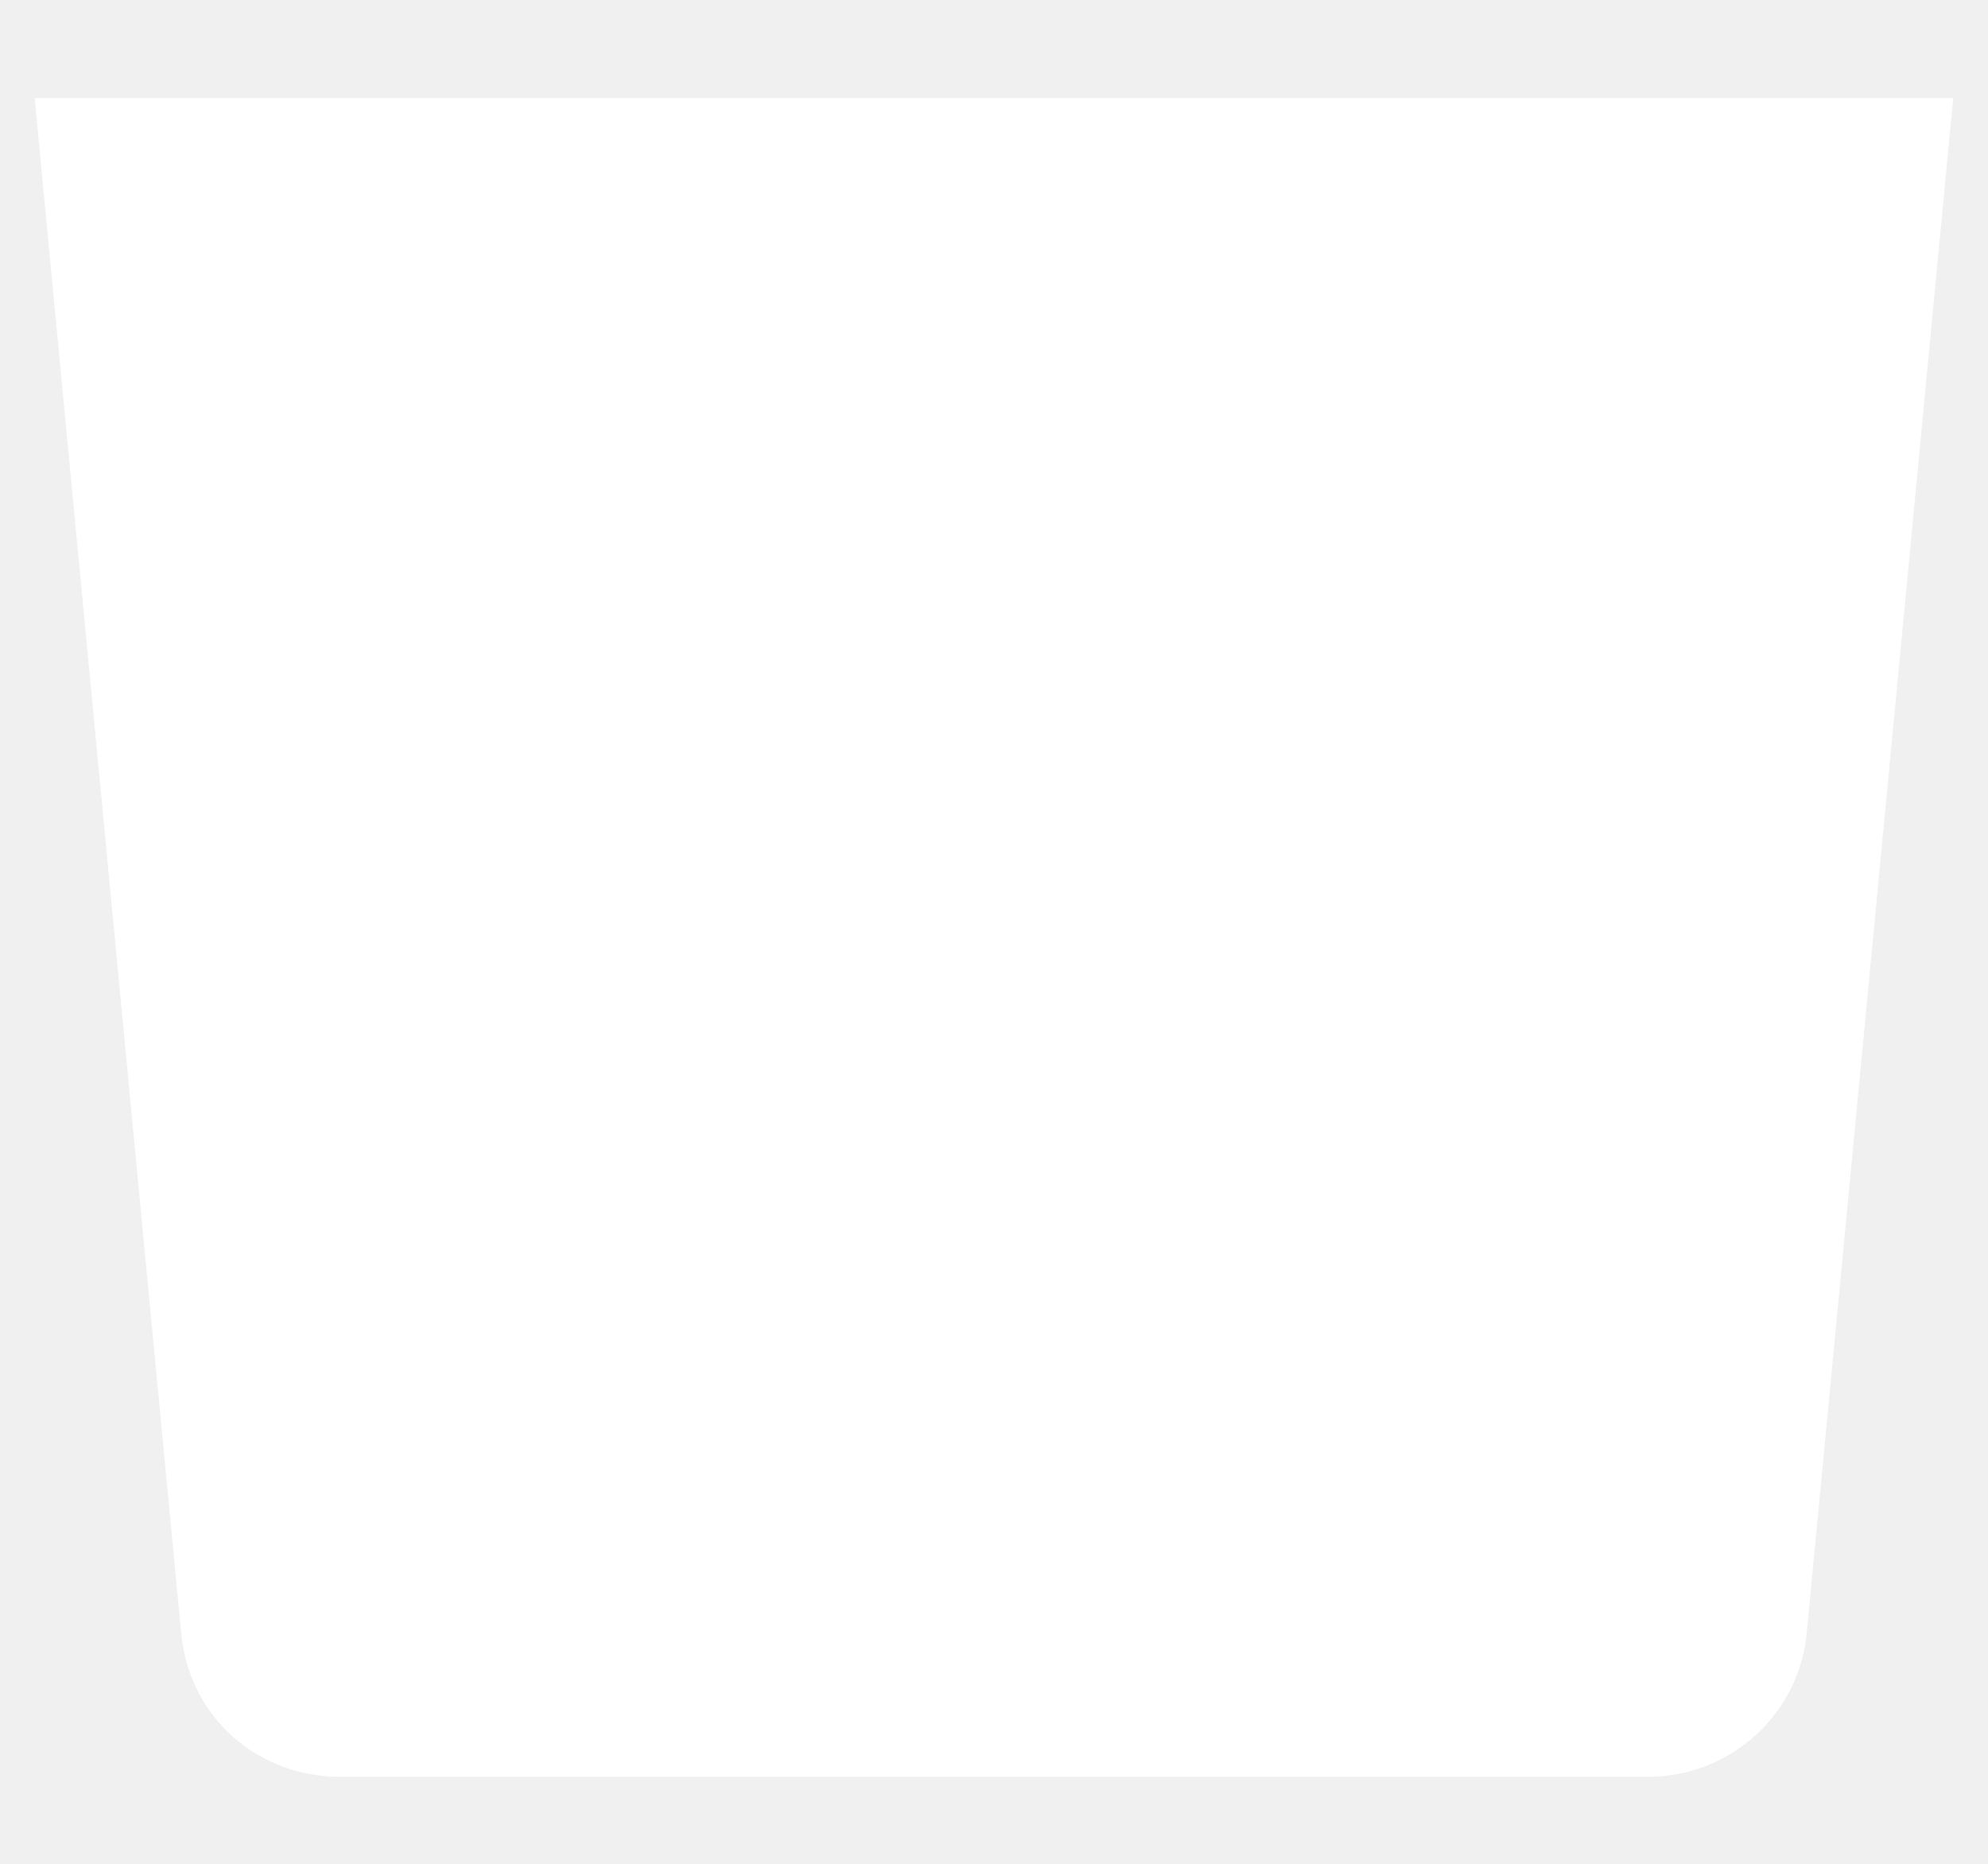
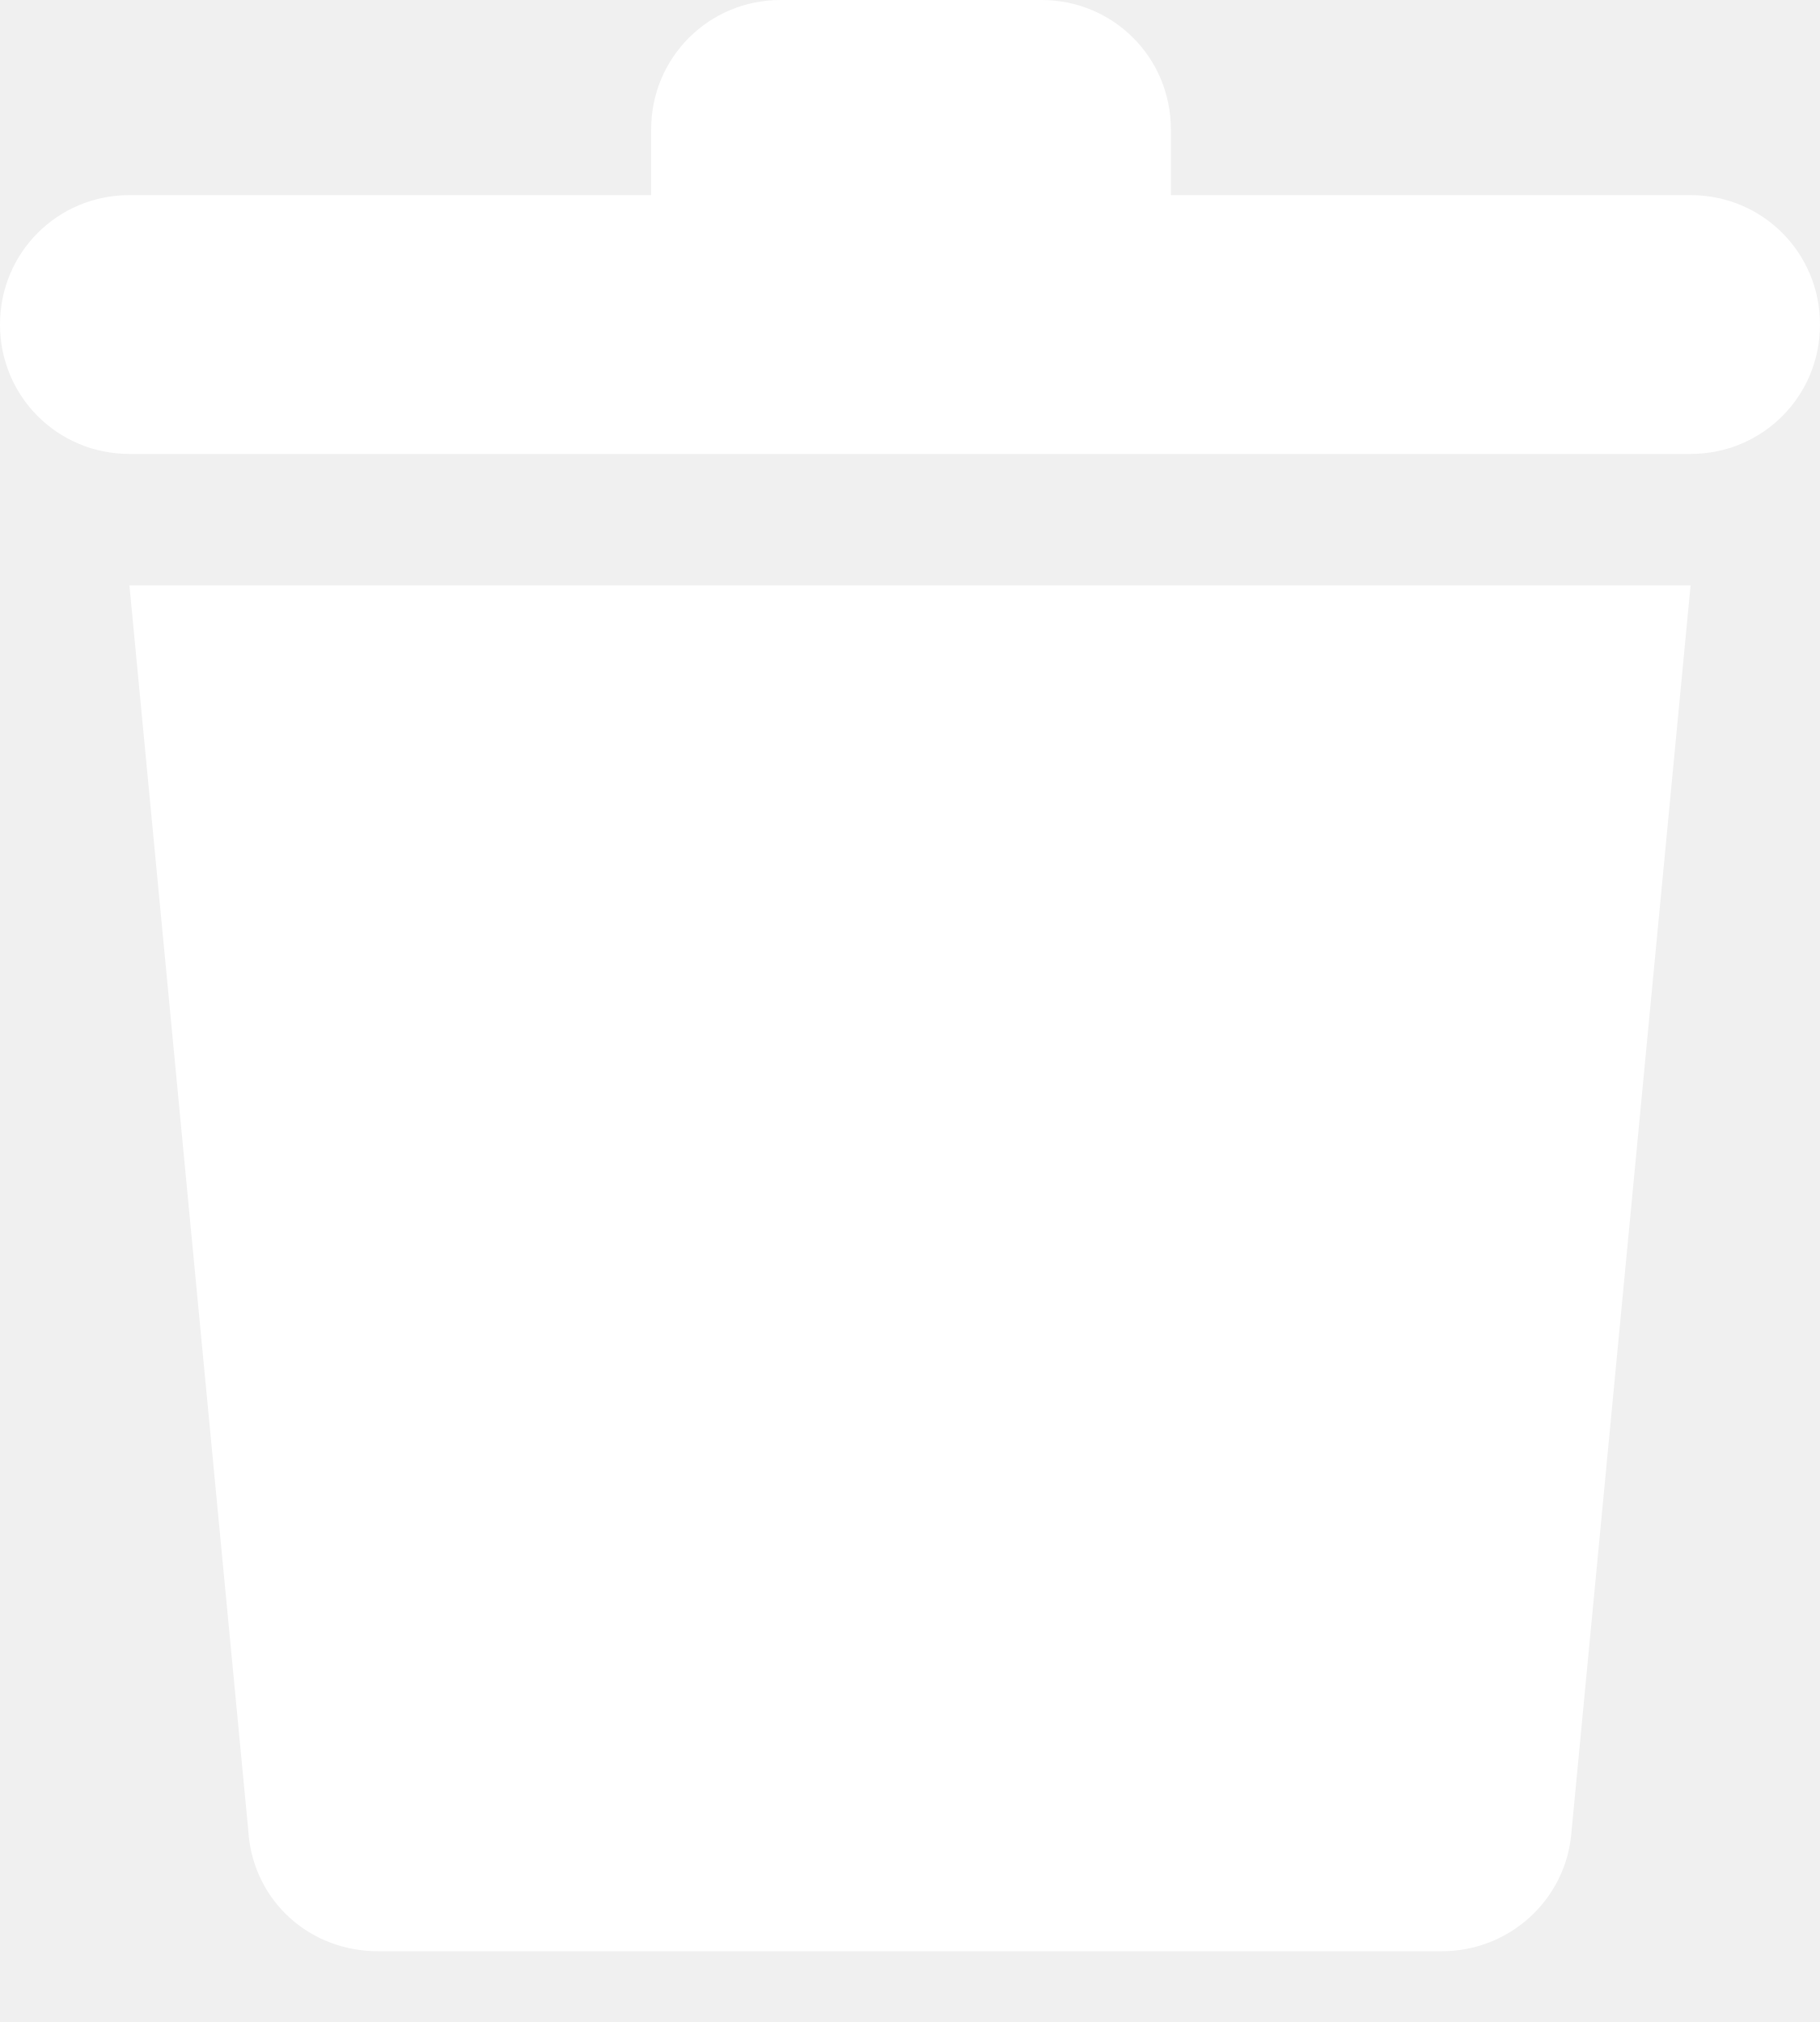
- <svg xmlns="http://www.w3.org/2000/svg" width="16" height="15" viewBox="0 0 16 15" fill="none">
-   <path d="M1.458 13.142C1.519 13.813 2.067 14.3 2.738 14.3H13.261C13.932 14.3 14.48 13.792 14.541 13.142L15.72 0.79H0.279L1.458 13.142Z" fill="white" />
+ <svg xmlns="http://www.w3.org/2000/svg" width="18" height="20" fill="none">
+   <path d="M2.458 18.142c.06.67.61 1.158 1.28 1.158H14.26c.67 0 1.22-.508 1.28-1.158L16.72 5.79H1.28l1.179 12.352zM16.72 1.93h-5.14v-.65C11.58.569 11.011 0 10.3 0H7.72C7.01 0 6.44.569 6.44 1.28v.65H1.28C.569 1.93 0 2.499 0 3.21c0 .711.569 1.28 1.28 1.28h15.44c.711 0 1.28-.569 1.28-1.28 0-.711-.569-1.28-1.28-1.28z" fill="#fff" />
</svg>
